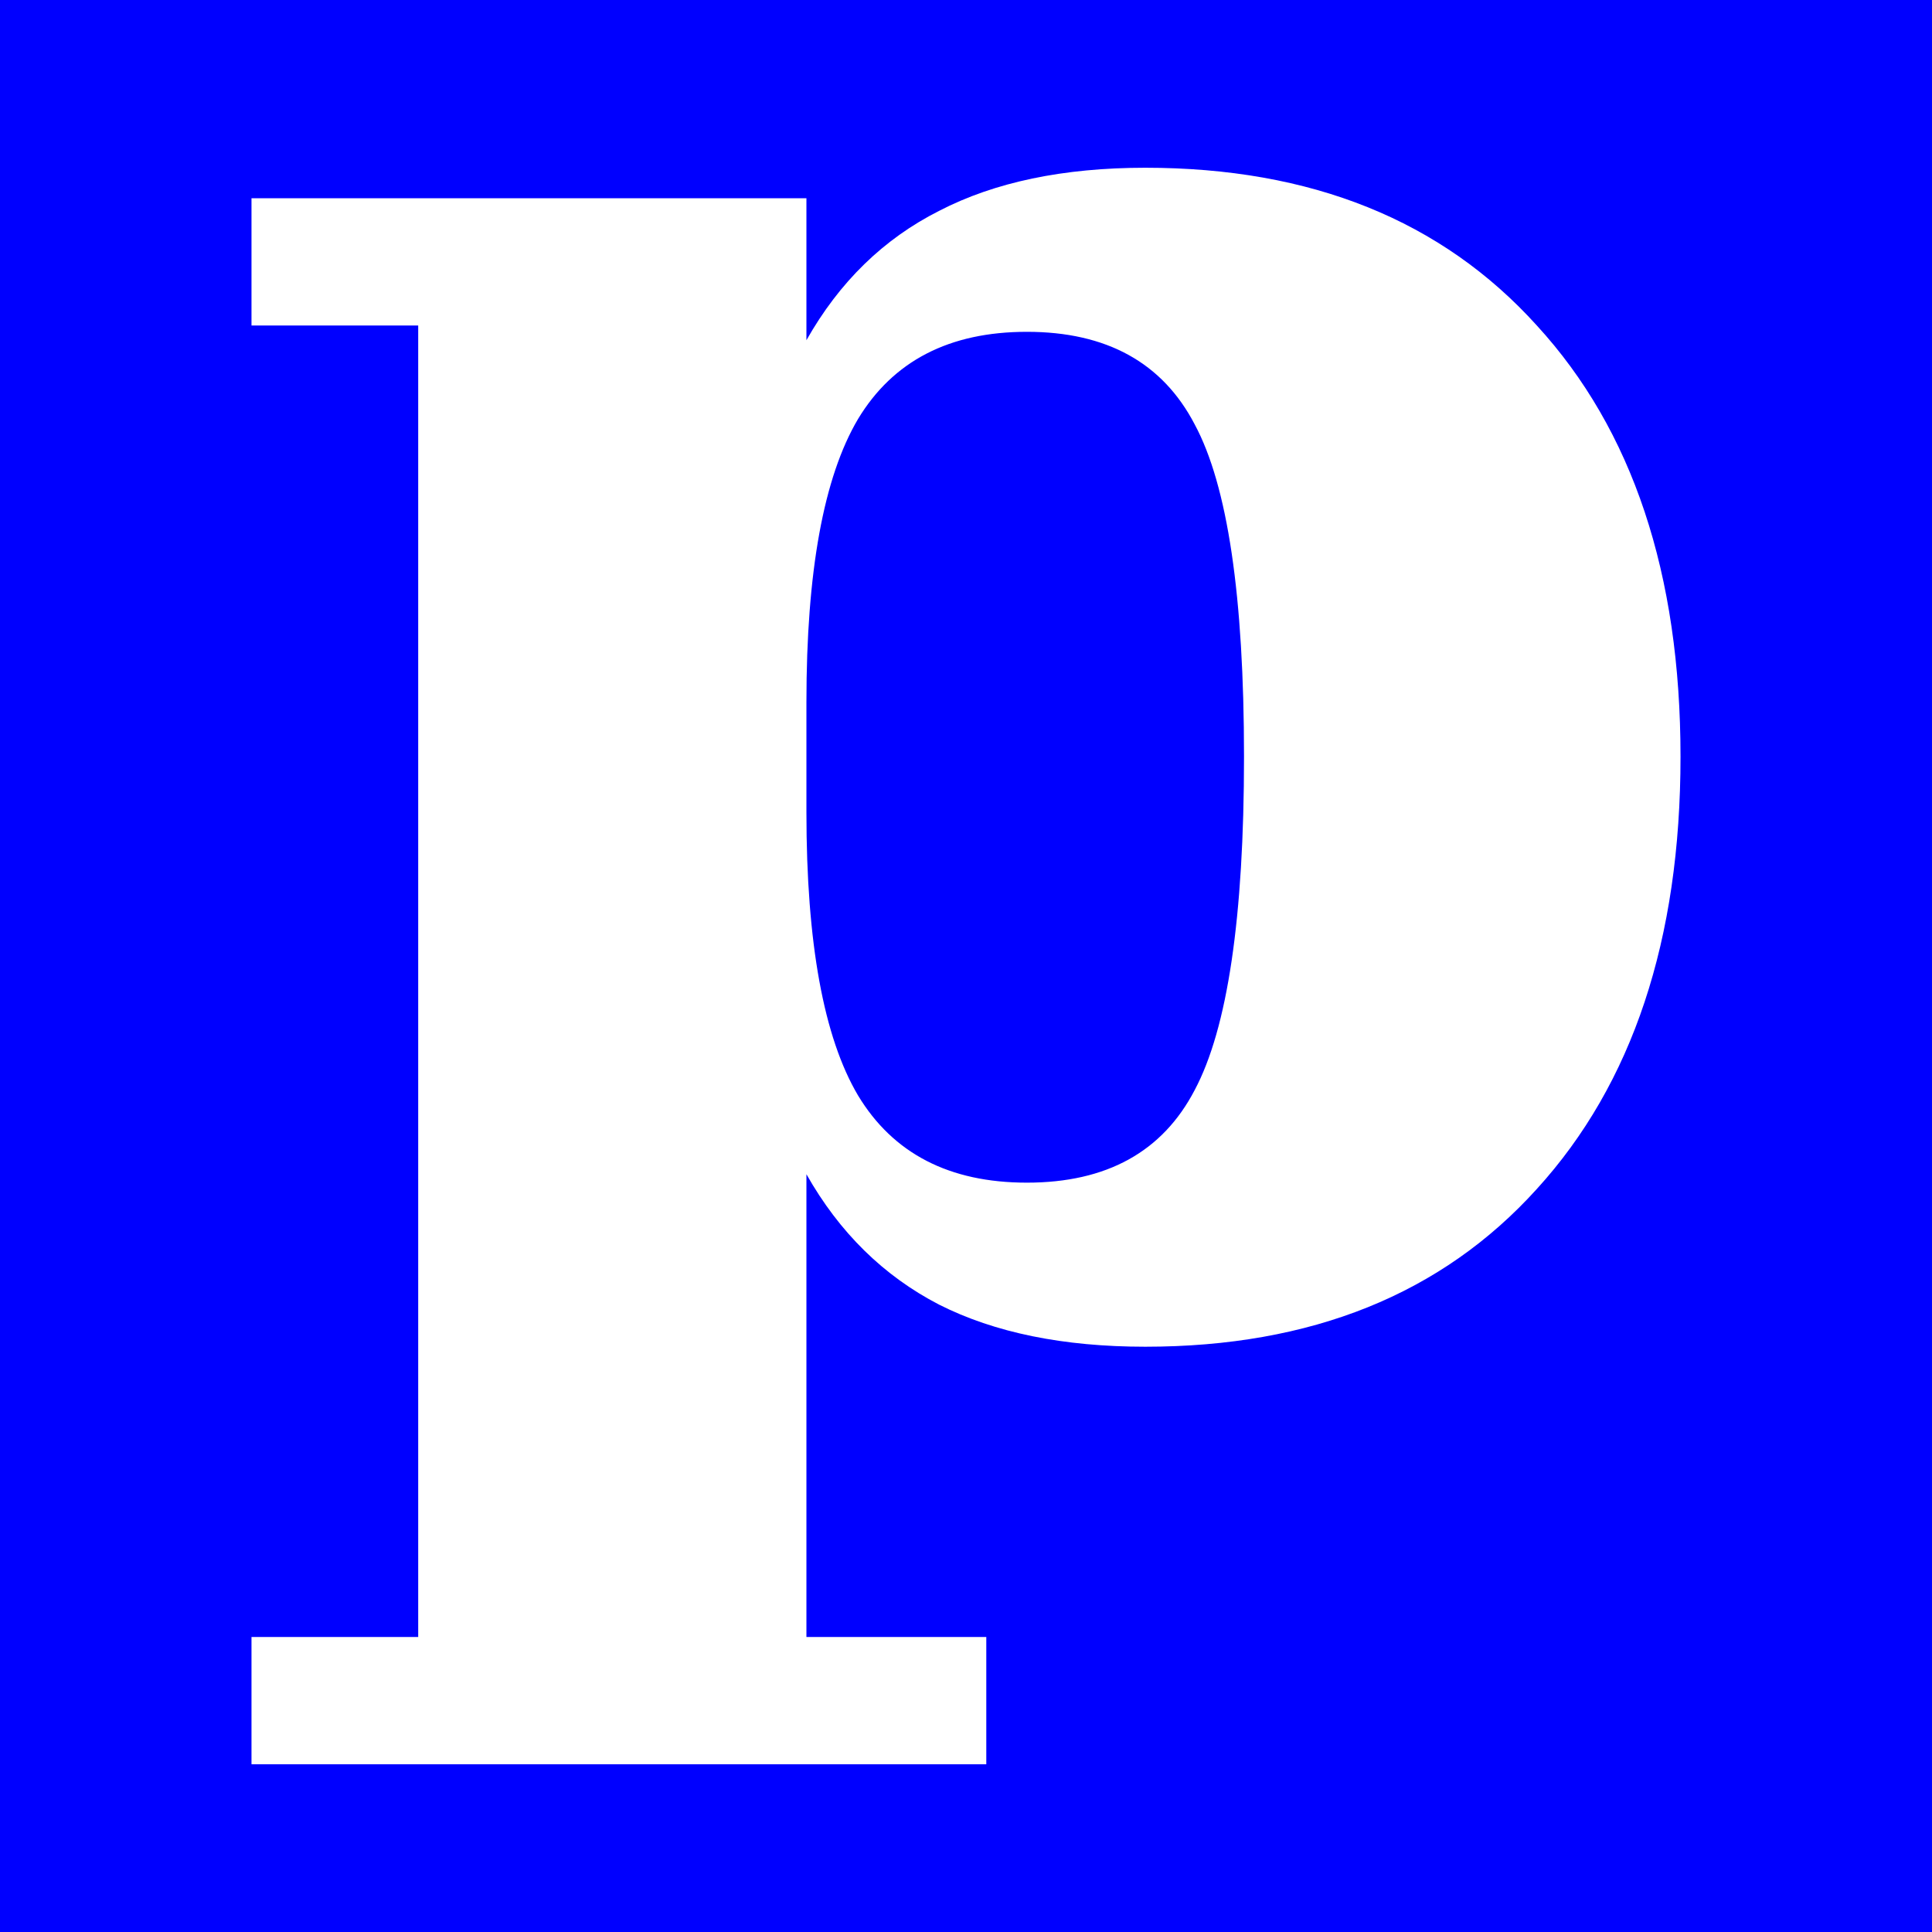
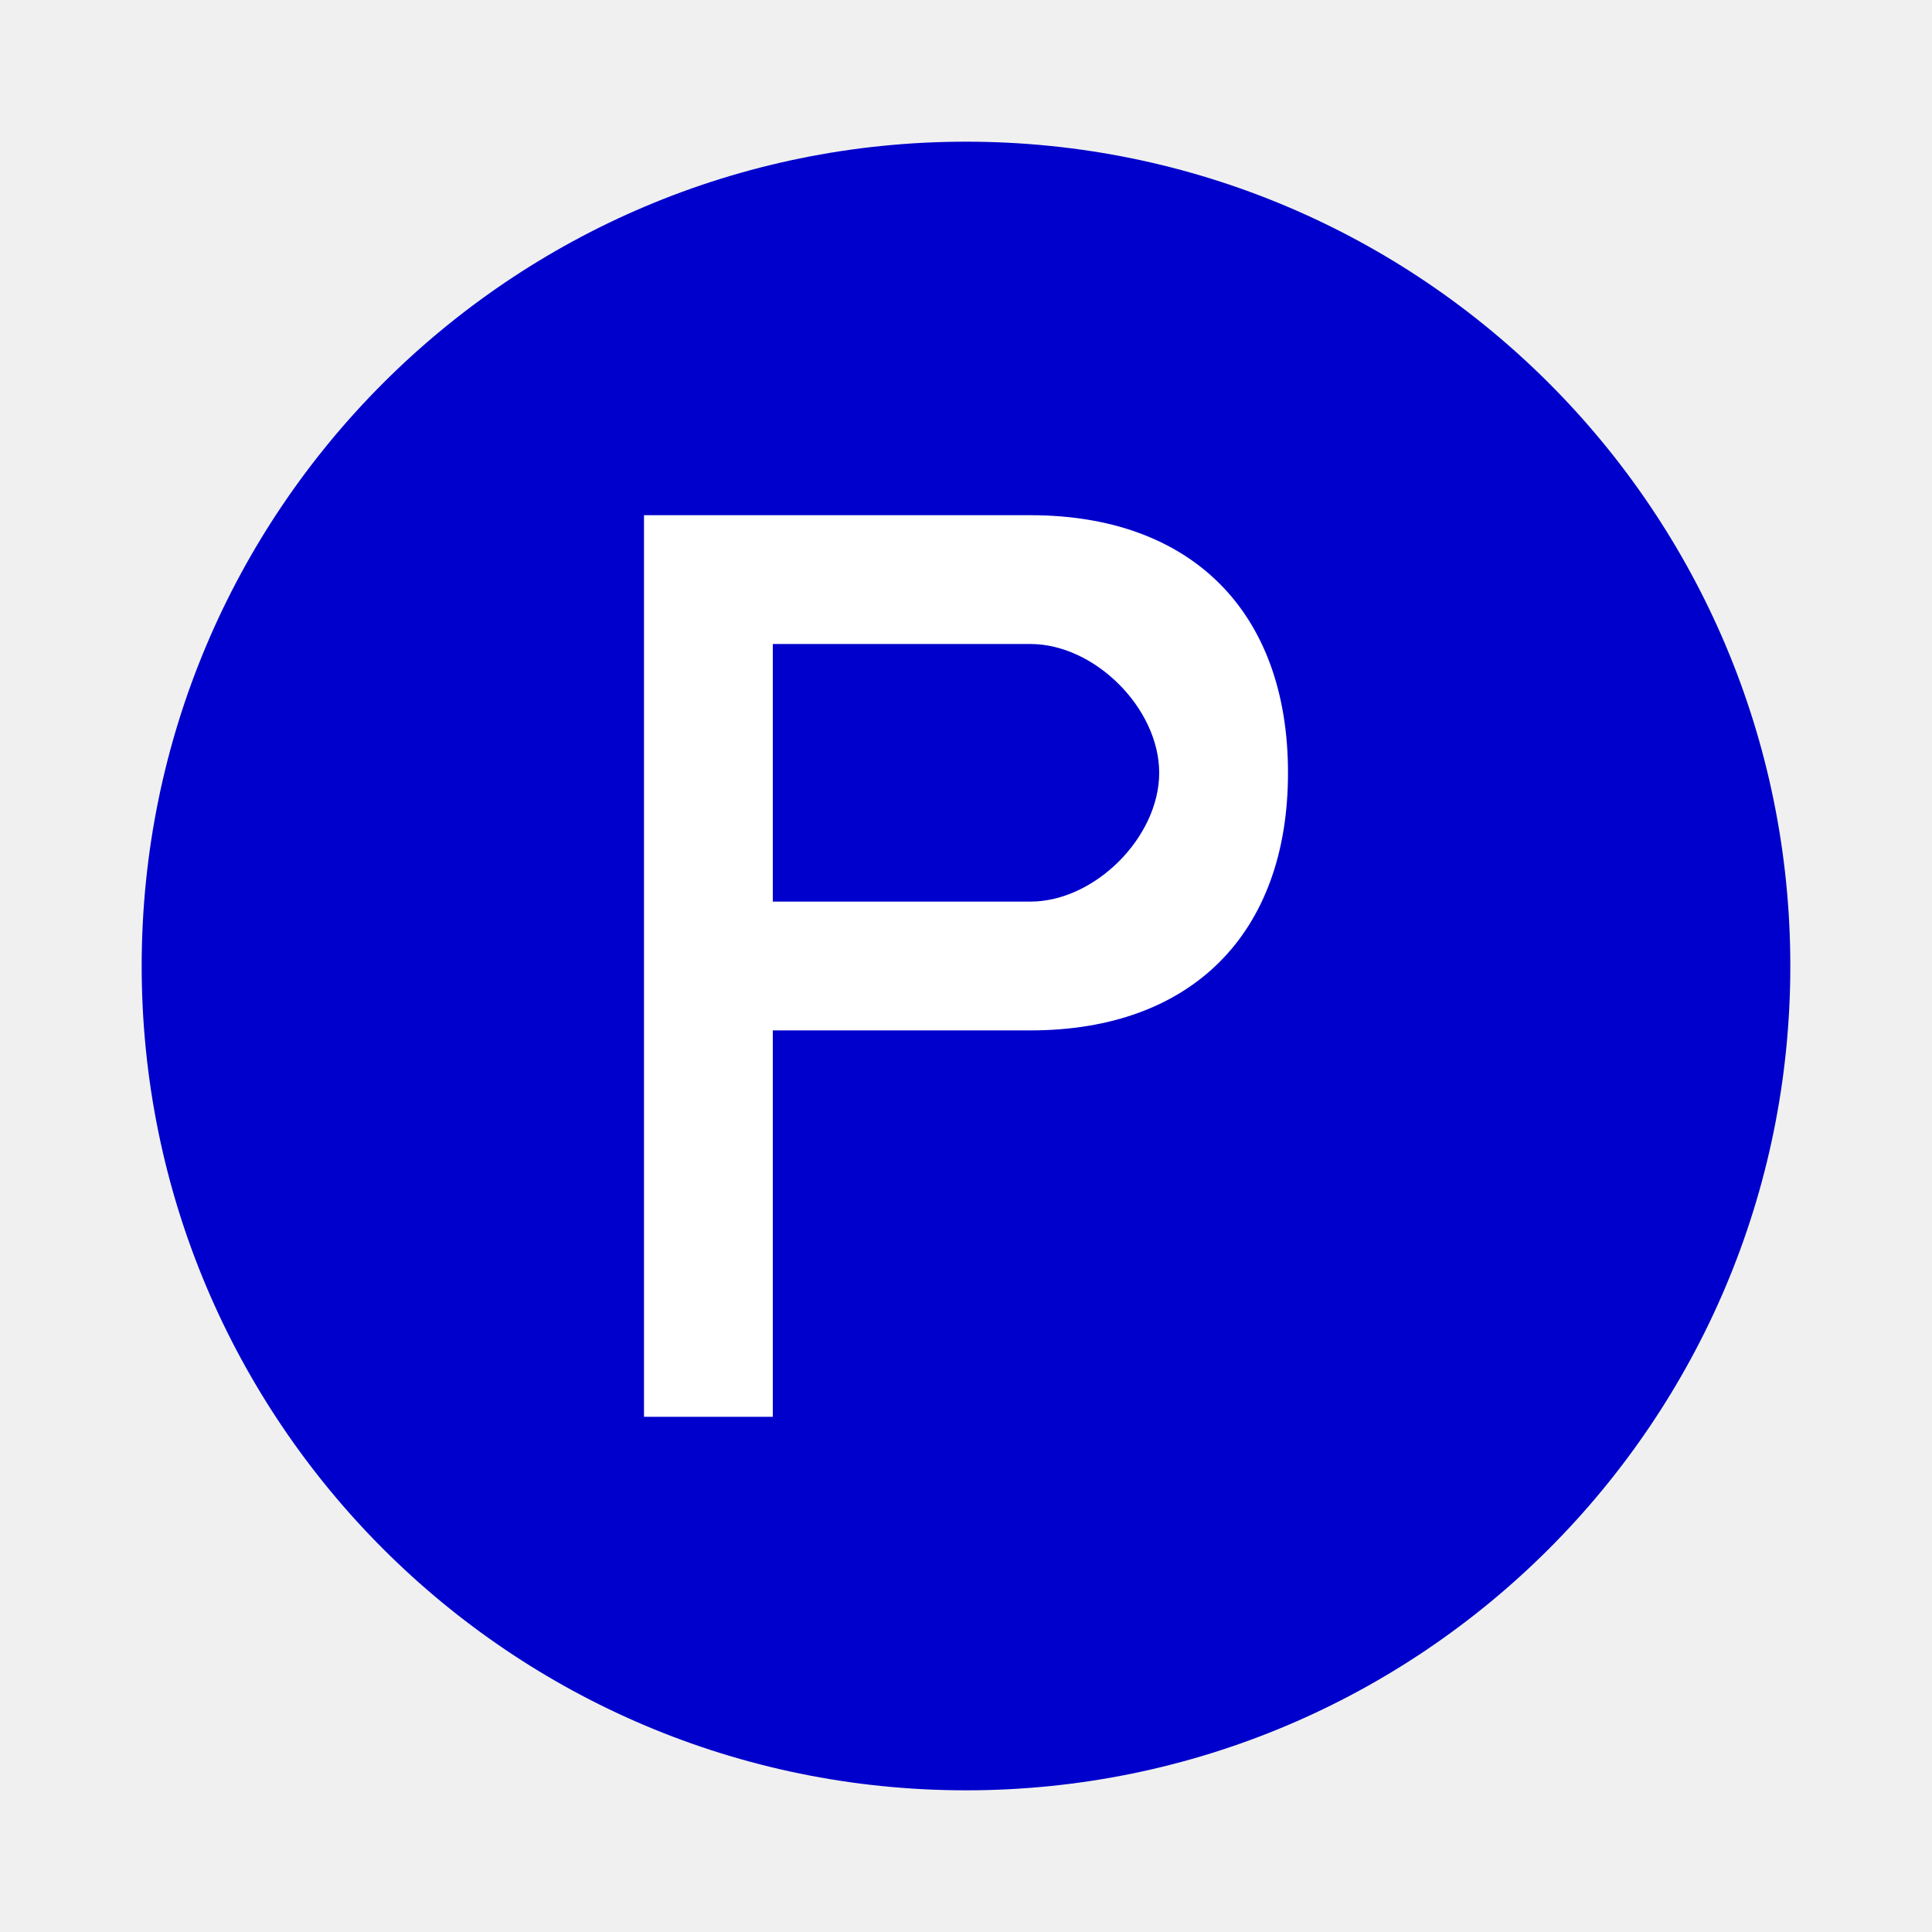
- <svg xmlns="http://www.w3.org/2000/svg" width="100" height="100" id="svg2" version="1.0">
-   <defs id="defs4" />
-   <g id="layer1" transform="translate(-162.8571,-569.505)">
-     <rect style="fill:#0000ff;fill-opacity:1;stroke:none" id="rect4126" width="100" height="100" x="162.857" y="569.505" />
-     <path transform="scale(1.02116,0.9792784)" style="font-size:113.846px;font-style:normal;font-variant:normal;font-weight:bold;font-stretch:normal;text-align:start;line-height:125%;writing-mode:lr-tb;text-anchor:start;fill:#ffffff;fill-opacity:1;stroke:none;stroke-width:1px;stroke-linecap:butt;stroke-linejoin:miter;stroke-opacity:1;font-family:Serif" d="M 200.358,618.661 L 200.358,624.498 C 200.358,631.391 201.229,636.375 202.971,639.451 C 204.75,642.527 207.603,644.065 211.532,644.065 C 215.571,644.065 218.406,642.435 220.037,639.173 C 221.704,635.912 222.538,630.038 222.538,621.552 C 222.538,613.065 221.704,607.21 220.037,603.985 C 218.406,600.724 215.571,599.094 211.532,599.094 C 207.603,599.094 204.75,600.632 202.971,603.707 C 201.229,606.783 200.358,611.768 200.358,618.661 M 180.68,598.76 L 172.23,598.76 L 172.23,592.034 L 200.358,592.034 L 200.358,599.538 C 202.026,596.462 204.268,594.183 207.084,592.701 C 209.901,591.181 213.385,590.422 217.535,590.422 C 225.948,590.422 232.563,593.201 237.38,598.76 C 242.235,604.282 244.663,611.879 244.663,621.552 C 244.663,631.224 242.235,638.84 237.38,644.399 C 232.563,649.958 225.948,652.737 217.535,652.737 C 213.385,652.737 209.901,651.996 207.084,650.513 C 204.268,648.994 202.026,646.696 200.358,643.62 L 200.358,668.08 L 209.475,668.08 L 209.475,674.806 L 172.23,674.806 L 172.23,668.08 L 180.68,668.08 L 180.68,598.76" id="text4128" />
-   </g>
+ <svg xmlns="http://www.w3.org/2000/svg" version="1.0" width="60" height="60" viewBox="0 0 60 60" id="svg2268" xml:space="preserve">
+   <defs id="defs2270">
+ </defs>
+   <rect width="60" height="60" style="fill:#ffffff" opacity="0.0" x="0" y="0" />
+   <circle cx="30" cy="30" r="25.6" style="fill:#0000CC" id="circle2280" />
+   <path d="M 32,16 C 27.4,16 20,16 20,16 L 20,44 C 20,44 22.2,44 24,44 L 24,32 L 32,32 C 37,32 40,29 40,24 C 40,19 37,16 32,16 z M 32,28 L 24,28 L 24,20 L 32,20 C 34,20 36,22 36,24 C 36,26 34,28 32,28 z " style="fill:#ffffff;fill-rule:evenodd" id="path2320" />
</svg>
